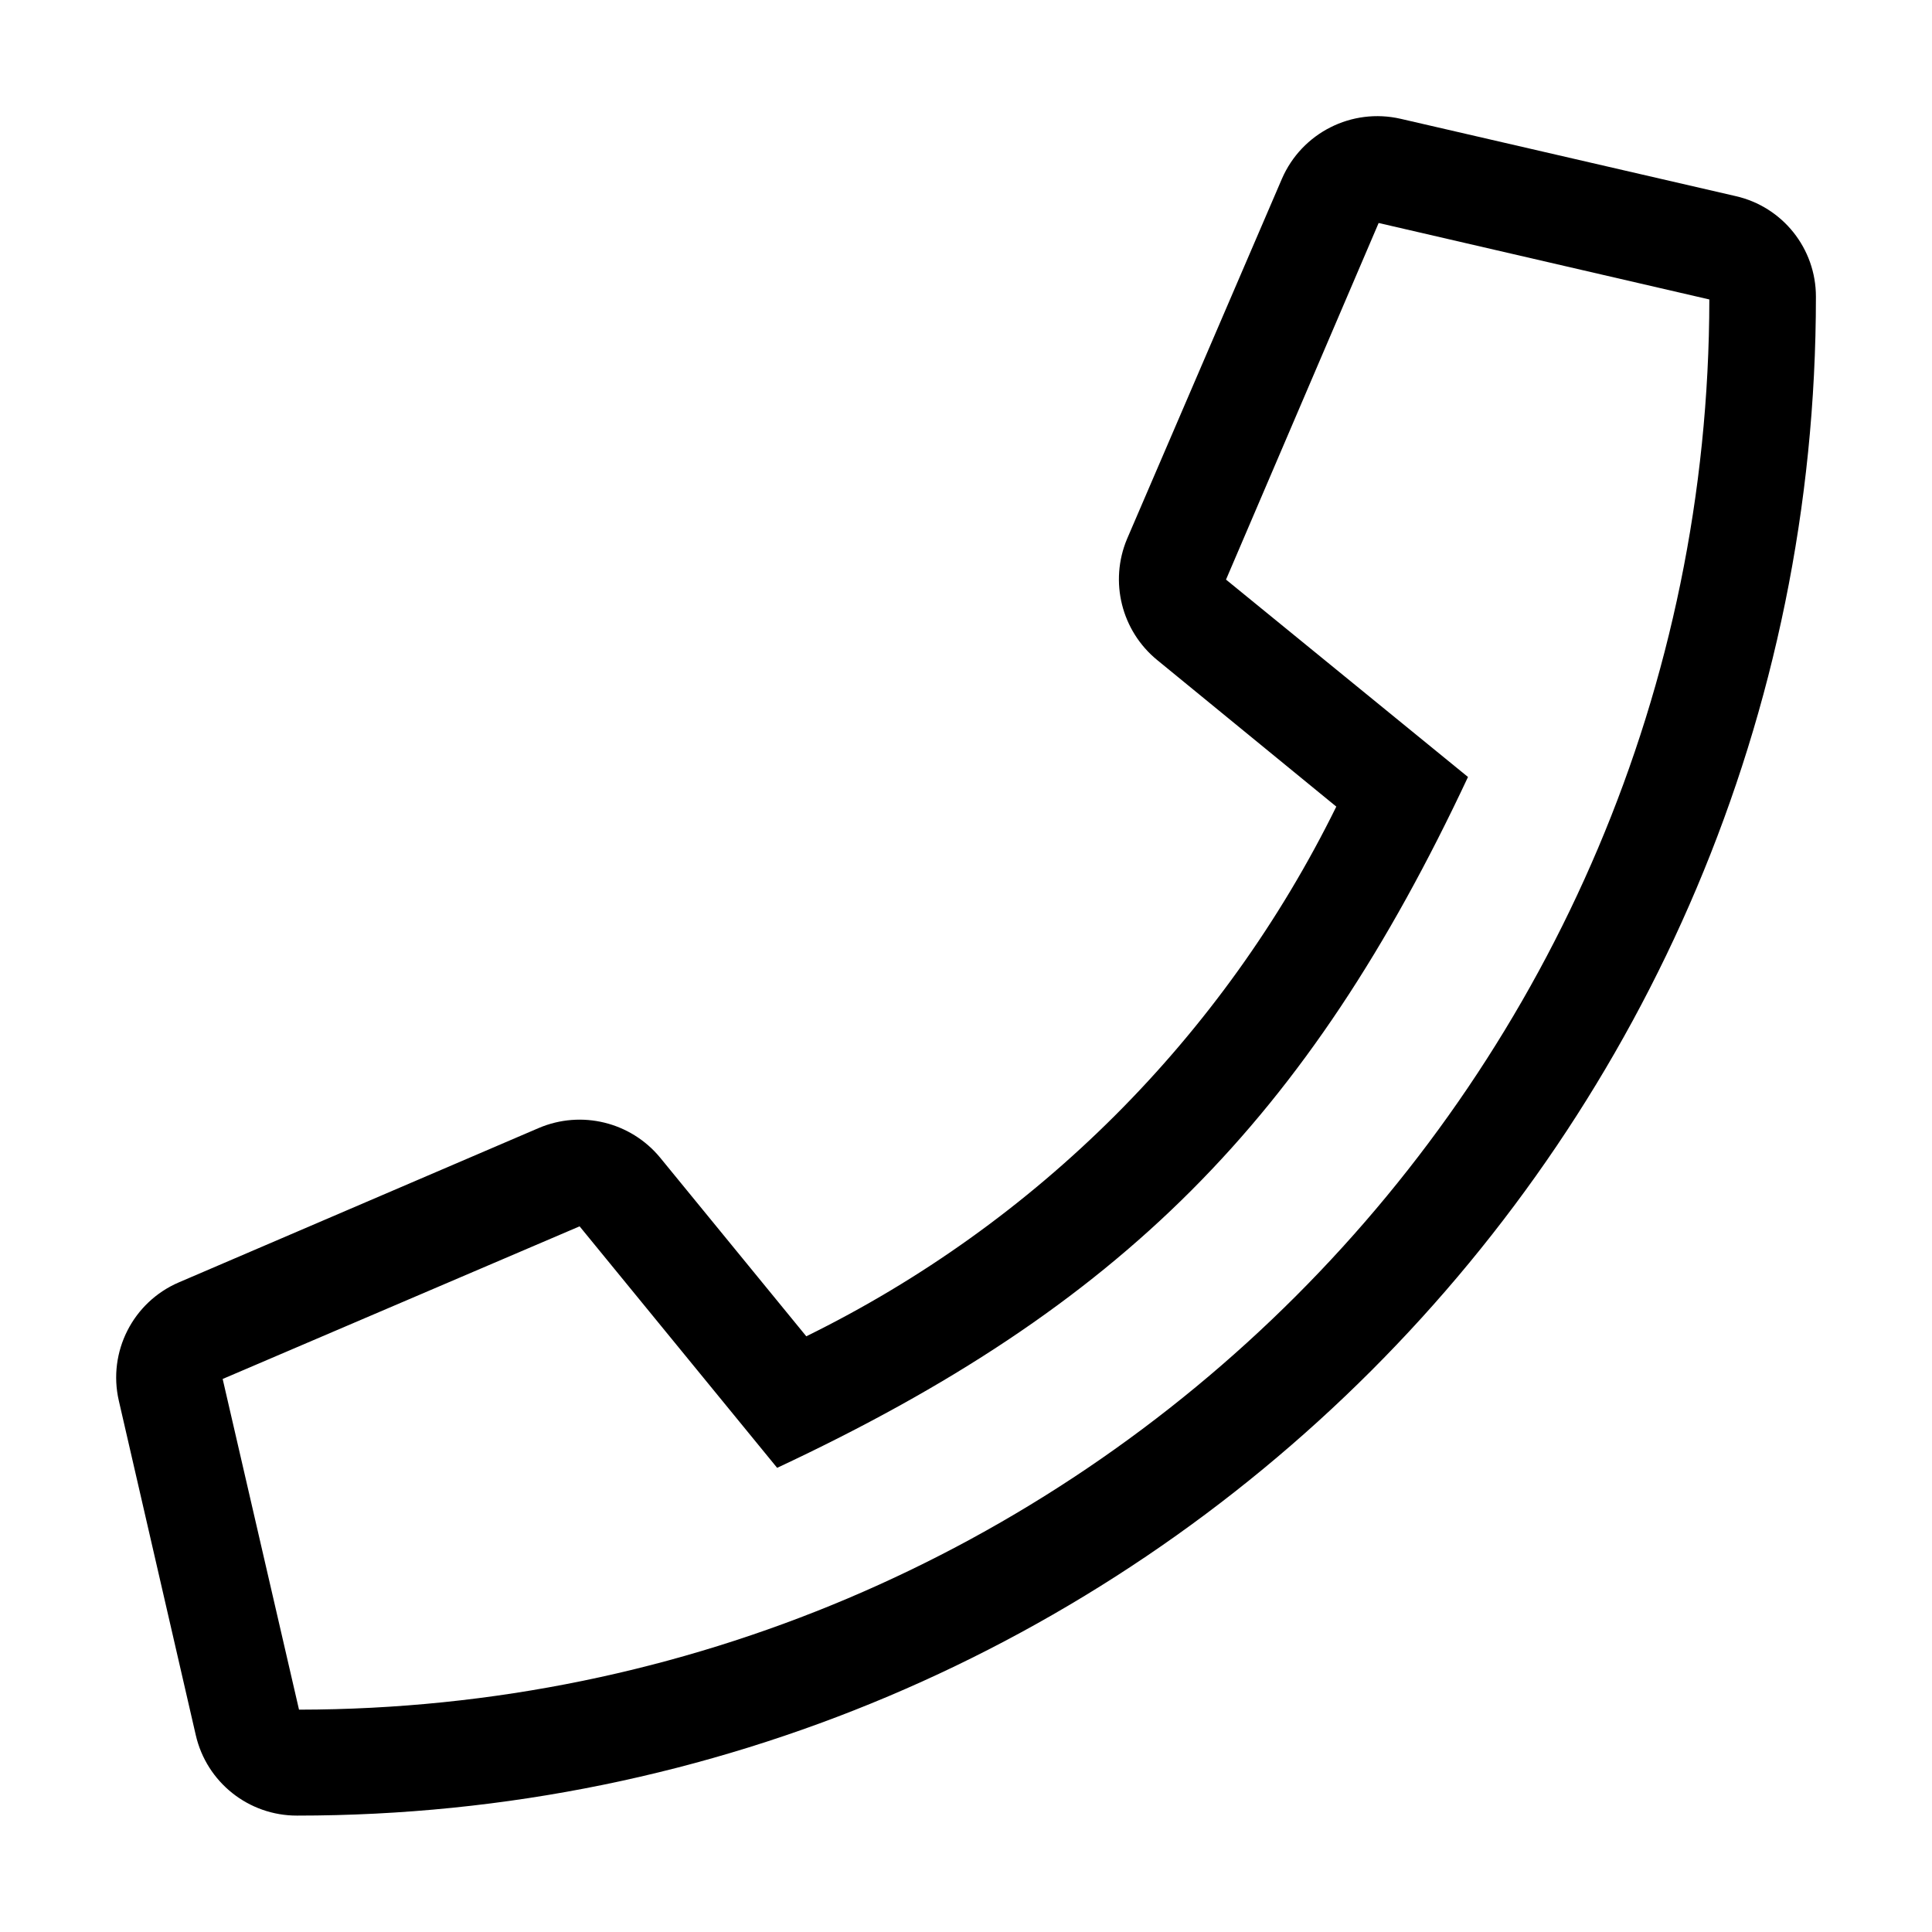
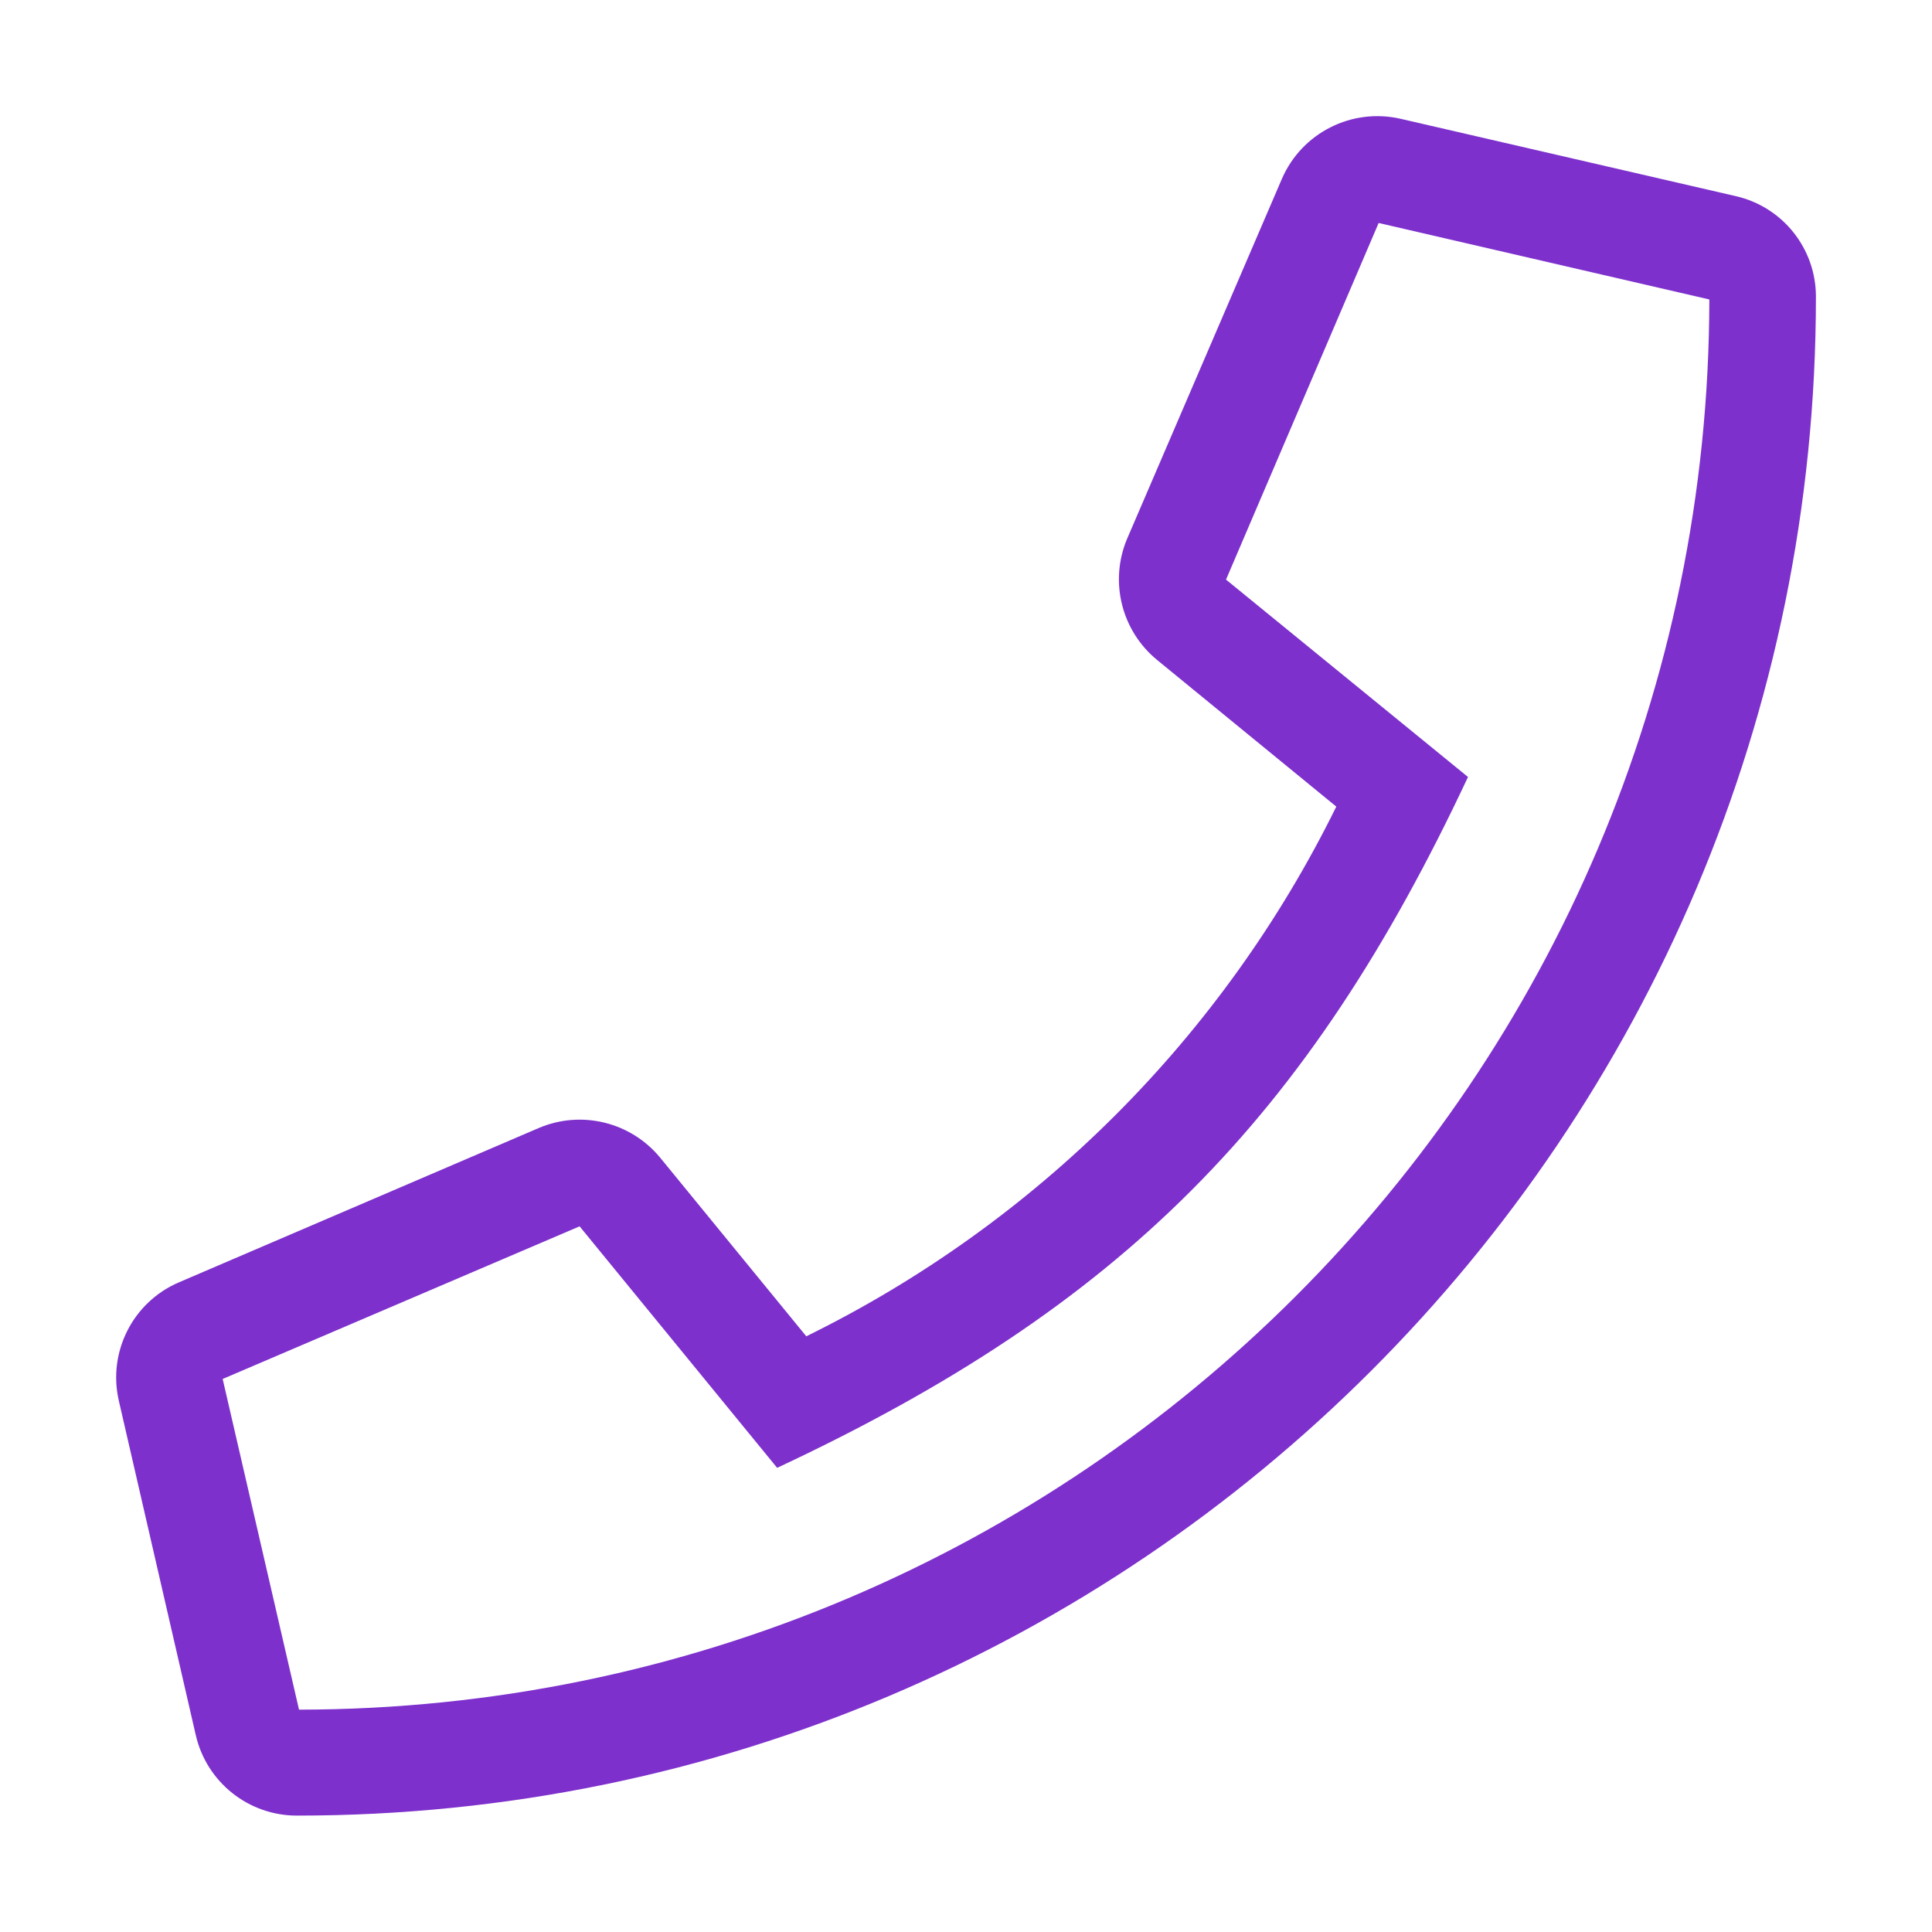
<svg xmlns="http://www.w3.org/2000/svg" viewBox="0 0 120 120">
+   <defs>
+     <style>.cls-1{fill:#7d30cc;}</style>
+   </defs>
  <g id="Layer_1" data-name="Layer 1">
-     <path d="M107.8,12.18,87,7.38a6.46,6.46,0,0,0-7.38,3.73L70,33.48A6.48,6.48,0,0,0,71.88,41L83,50.1A72.16,72.16,0,0,1,50.08,83L41,71.9a6.48,6.48,0,0,0-7.53-1.84L11.11,79.65A6.43,6.43,0,0,0,7.38,87l4.78,20.77a6.44,6.44,0,0,0,6.29,5,94.32,94.32,0,0,0,94.34-94.34A6.4,6.4,0,0,0,107.8,12.18Zm-89.23,94L13.83,85.65,36,76.17l12.27,15c21.36-10,32.93-21.63,42.91-42.91L76.15,36l9.48-22.15,20.54,4.75A87.69,87.69,0,0,1,18.57,106.19Z" />
+     <path class="cls-1" d="M107.8,12.18,87,7.38a6.46,6.46,0,0,0-7.38,3.73L70,33.48A6.48,6.48,0,0,0,71.88,41L83,50.1A72.16,72.16,0,0,1,50.08,83L41,71.9a6.48,6.48,0,0,0-7.53-1.84L11.11,79.65A6.43,6.43,0,0,0,7.38,87l4.78,20.77a6.44,6.44,0,0,0,6.29,5,94.32,94.32,0,0,0,94.34-94.34A6.4,6.4,0,0,0,107.8,12.18Zm-89.23,94L13.83,85.65,36,76.17l12.27,15c21.36-10,32.93-21.63,42.91-42.91L76.15,36l9.48-22.15,20.54,4.75A87.69,87.69,0,0,1,18.57,106.19Z" />
  </g>
</svg>
